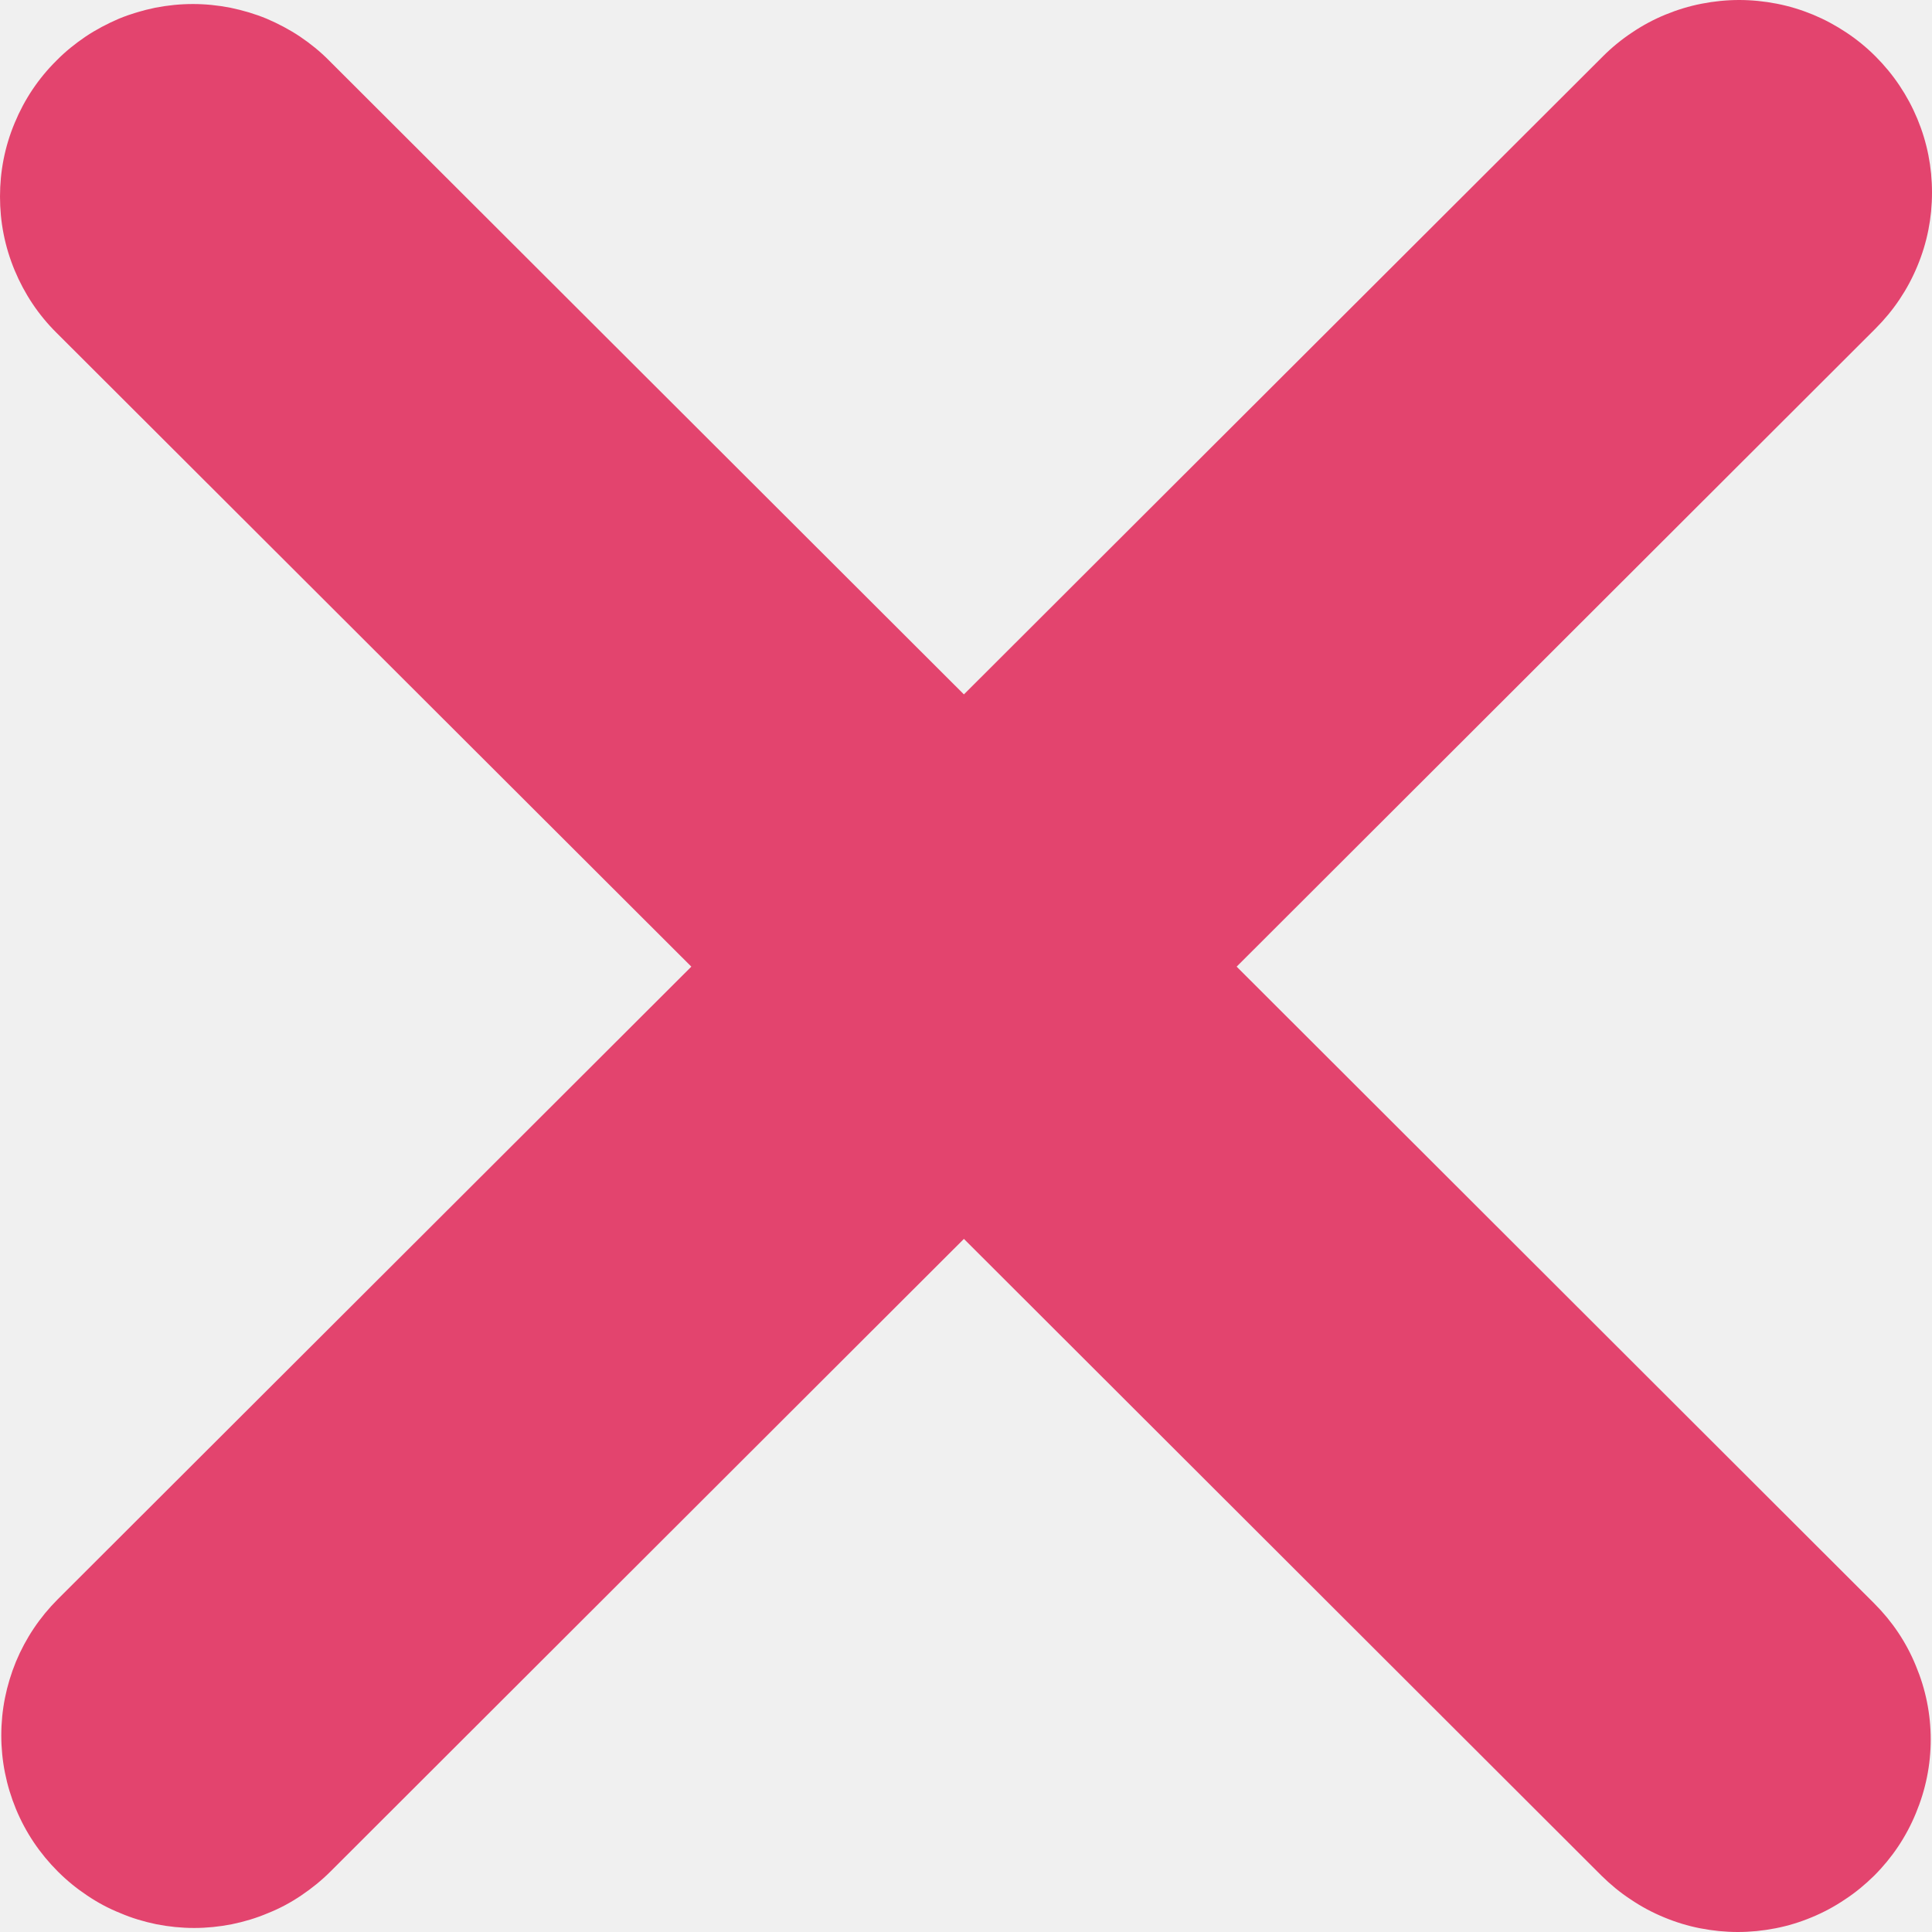
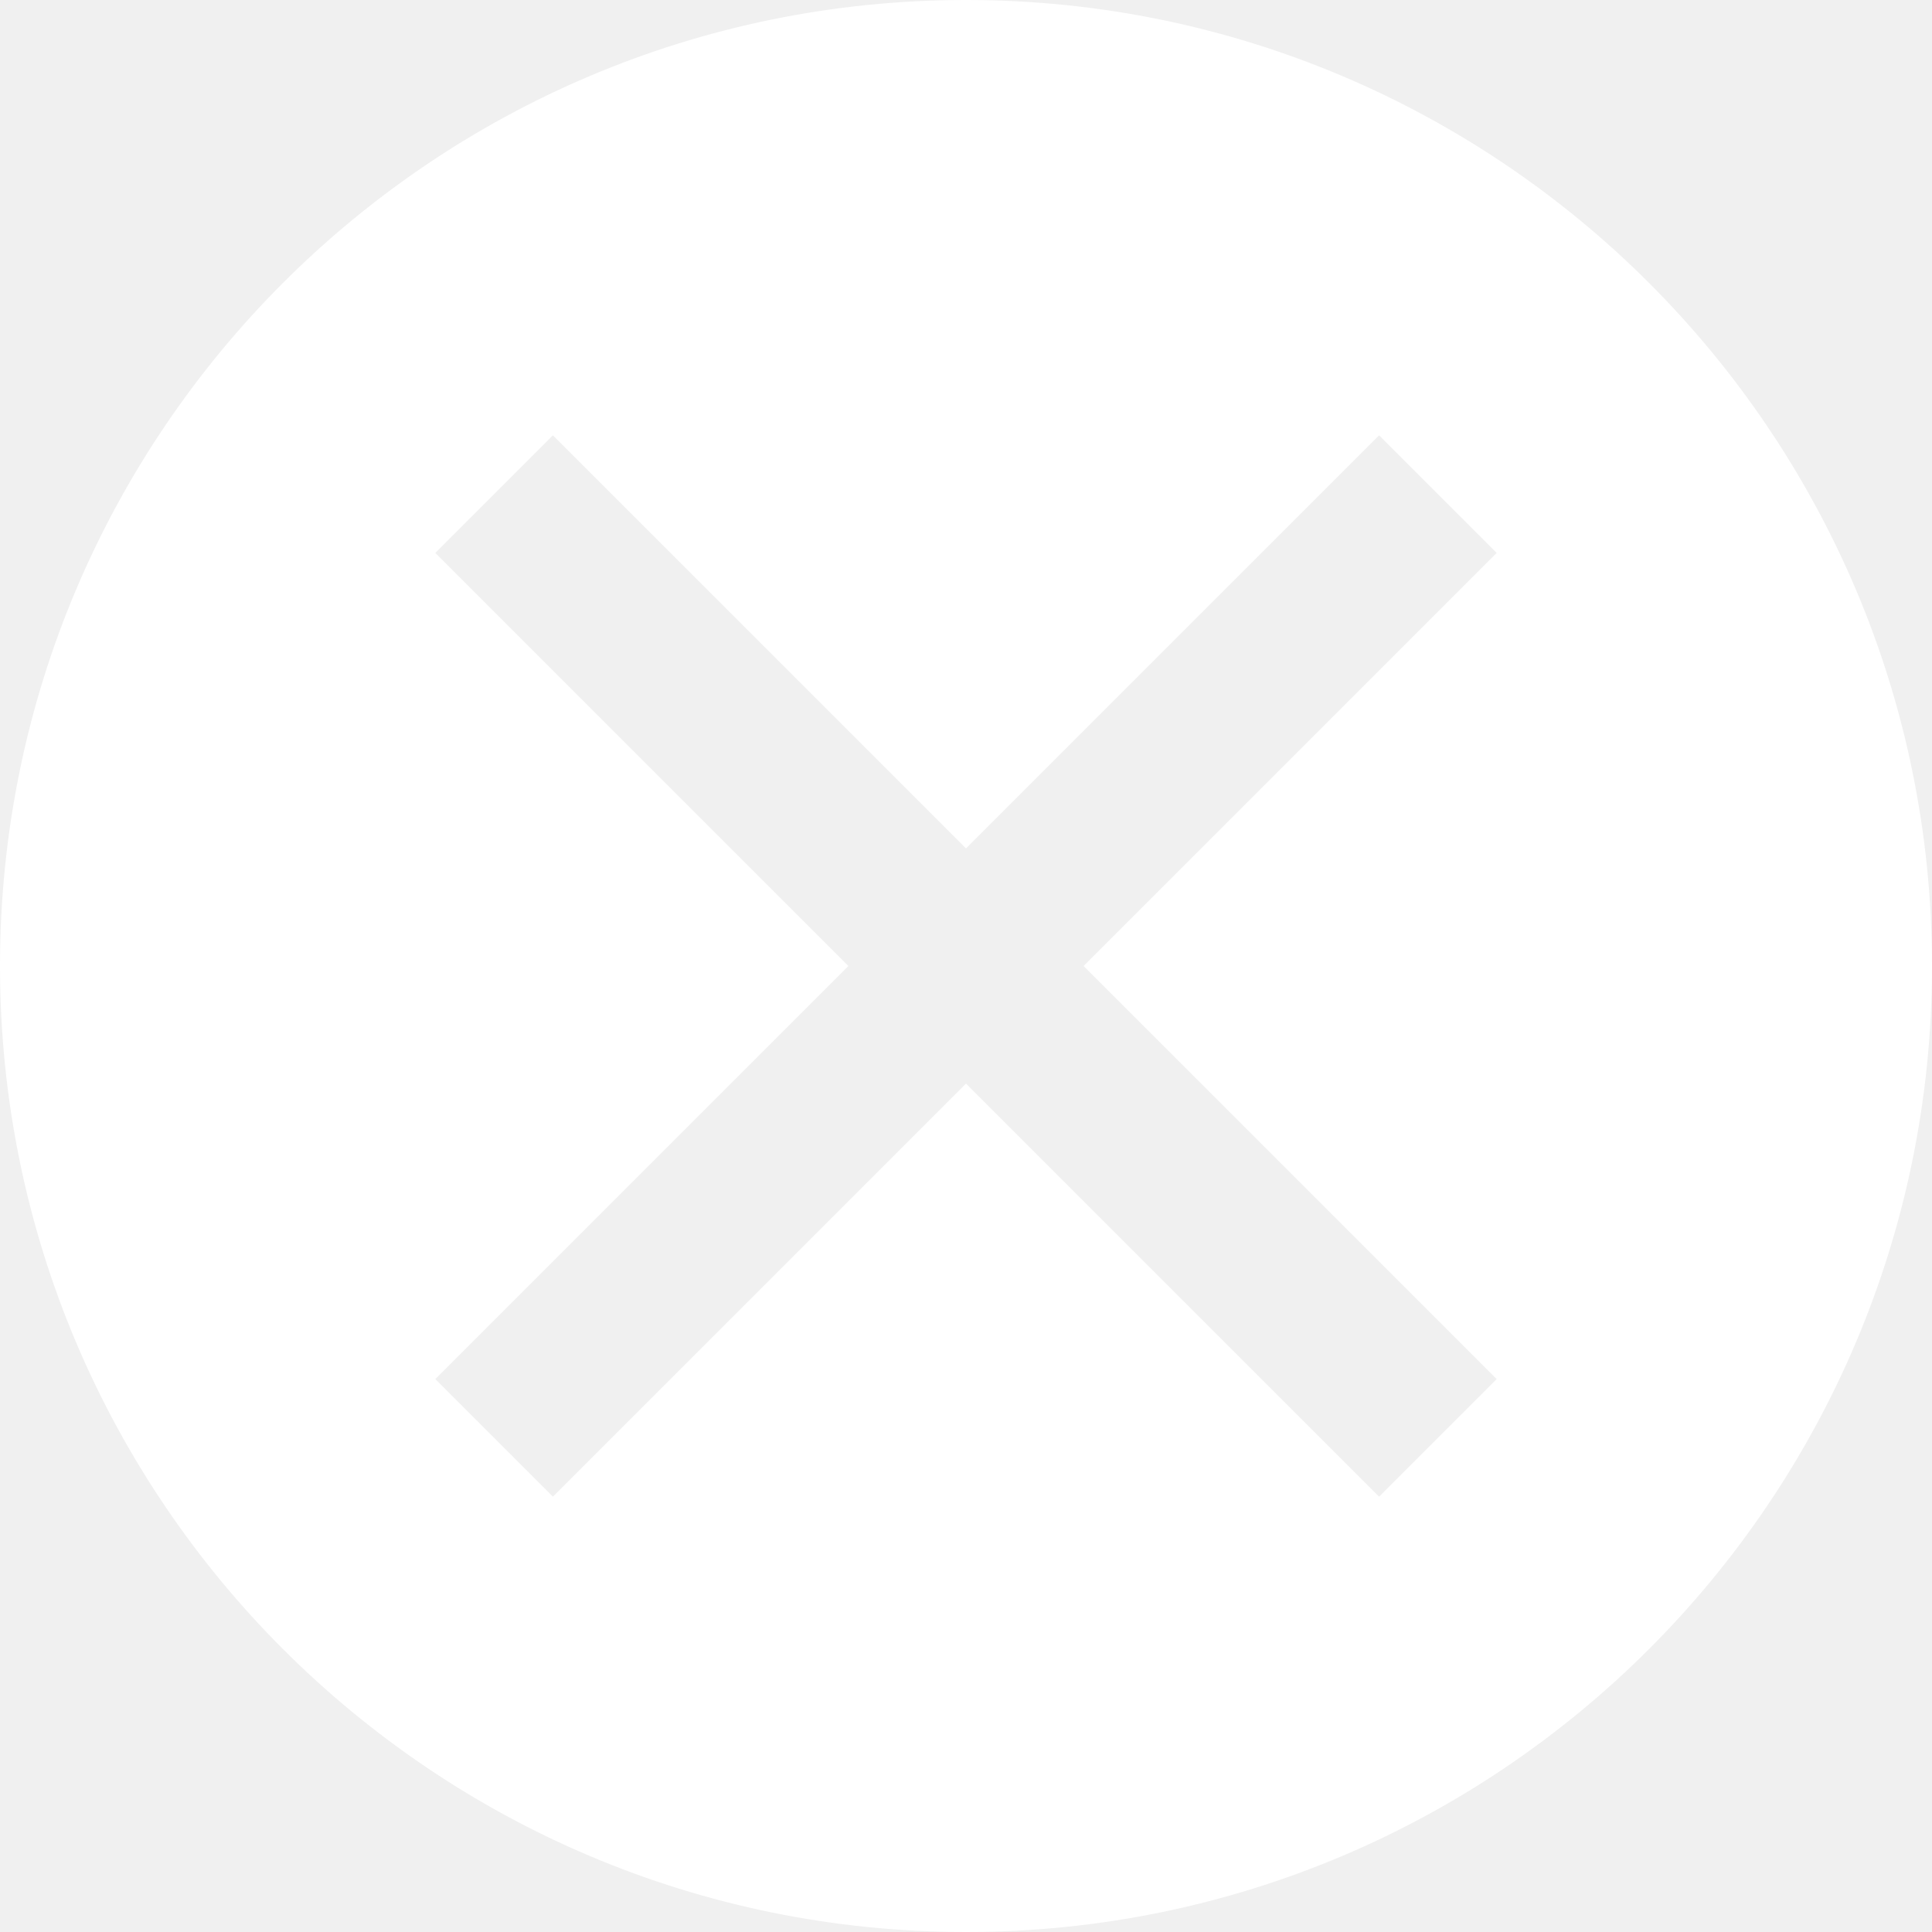
- <svg xmlns="http://www.w3.org/2000/svg" width="12" height="12" viewBox="0 0 12 12" fill="none">
-   <path fill-rule="evenodd" clip-rule="evenodd" d="M0.359 9.933L4.294 6.004L0.351 2.067C0.238 1.955 0.152 1.825 0.091 1.679C0.03 1.532 0 1.38 0 1.221C0 1.063 0.03 0.91 0.091 0.764C0.152 0.617 0.238 0.488 0.351 0.376C0.406 0.32 0.467 0.271 0.532 0.227C0.598 0.183 0.667 0.147 0.739 0.116C0.812 0.086 0.887 0.064 0.964 0.048C1.041 0.033 1.119 0.025 1.198 0.025C1.276 0.025 1.354 0.033 1.431 0.048C1.508 0.064 1.583 0.086 1.656 0.116C1.728 0.147 1.797 0.183 1.863 0.227C1.928 0.271 1.989 0.32 2.044 0.376L5.987 4.313L9.956 0.35C10.011 0.295 10.072 0.245 10.137 0.202C10.202 0.158 10.271 0.121 10.344 0.091C10.417 0.061 10.492 0.038 10.569 0.023C10.646 0.008 10.724 0 10.802 0C10.881 0 10.959 0.008 11.036 0.023C11.113 0.038 11.188 0.061 11.261 0.091C11.333 0.121 11.402 0.158 11.468 0.202C11.533 0.245 11.594 0.295 11.649 0.35C11.761 0.462 11.848 0.592 11.909 0.738C11.97 0.885 12 1.037 12 1.196C12 1.354 11.97 1.507 11.909 1.653C11.848 1.8 11.761 1.929 11.649 2.041L7.681 6.004L11.641 9.959C11.753 10.071 11.84 10.2 11.9 10.347C11.961 10.493 11.992 10.646 11.992 10.804C11.992 10.963 11.961 11.115 11.9 11.262C11.84 11.408 11.753 11.538 11.641 11.65C11.585 11.705 11.525 11.755 11.459 11.798C11.394 11.842 11.325 11.879 11.252 11.909C11.18 11.939 11.105 11.962 11.028 11.977C10.95 11.992 10.873 12 10.794 12C10.715 12 10.638 11.992 10.56 11.977C10.483 11.962 10.408 11.939 10.336 11.909C10.263 11.879 10.194 11.842 10.129 11.798C10.063 11.755 10.003 11.705 9.947 11.65L5.987 7.695L2.053 11.624C1.997 11.68 1.936 11.729 1.871 11.773C1.806 11.817 1.737 11.854 1.664 11.883C1.591 11.914 1.517 11.936 1.439 11.952C1.362 11.967 1.284 11.975 1.206 11.975C1.127 11.975 1.049 11.967 0.972 11.952C0.895 11.936 0.82 11.914 0.748 11.883C0.675 11.854 0.606 11.817 0.541 11.773C0.475 11.729 0.415 11.68 0.359 11.624C0.247 11.512 0.16 11.383 0.099 11.236C0.039 11.09 0.008 10.937 0.008 10.779C0.008 10.62 0.039 10.468 0.099 10.321C0.16 10.175 0.247 10.045 0.359 9.933Z" fill="#E3446E" />
+ <svg xmlns="http://www.w3.org/2000/svg" width="16" height="16" viewBox="0 0 16 16" fill="none">
+   <path d="M8 0C12.418 0 16 3.582 16 8C16 12.418 12.418 16 8 16C3.582 16 0 12.418 0 8C0 3.582 3.582 0 8 0ZM3.605 4.579L7.026 8L3.605 11.421L4.579 12.395L8 8.974L11.421 12.395L12.395 11.421L8.974 8L12.395 4.579L11.421 3.605L8 7.026L4.579 3.605L3.605 4.579Z" fill="white" />
</svg>
